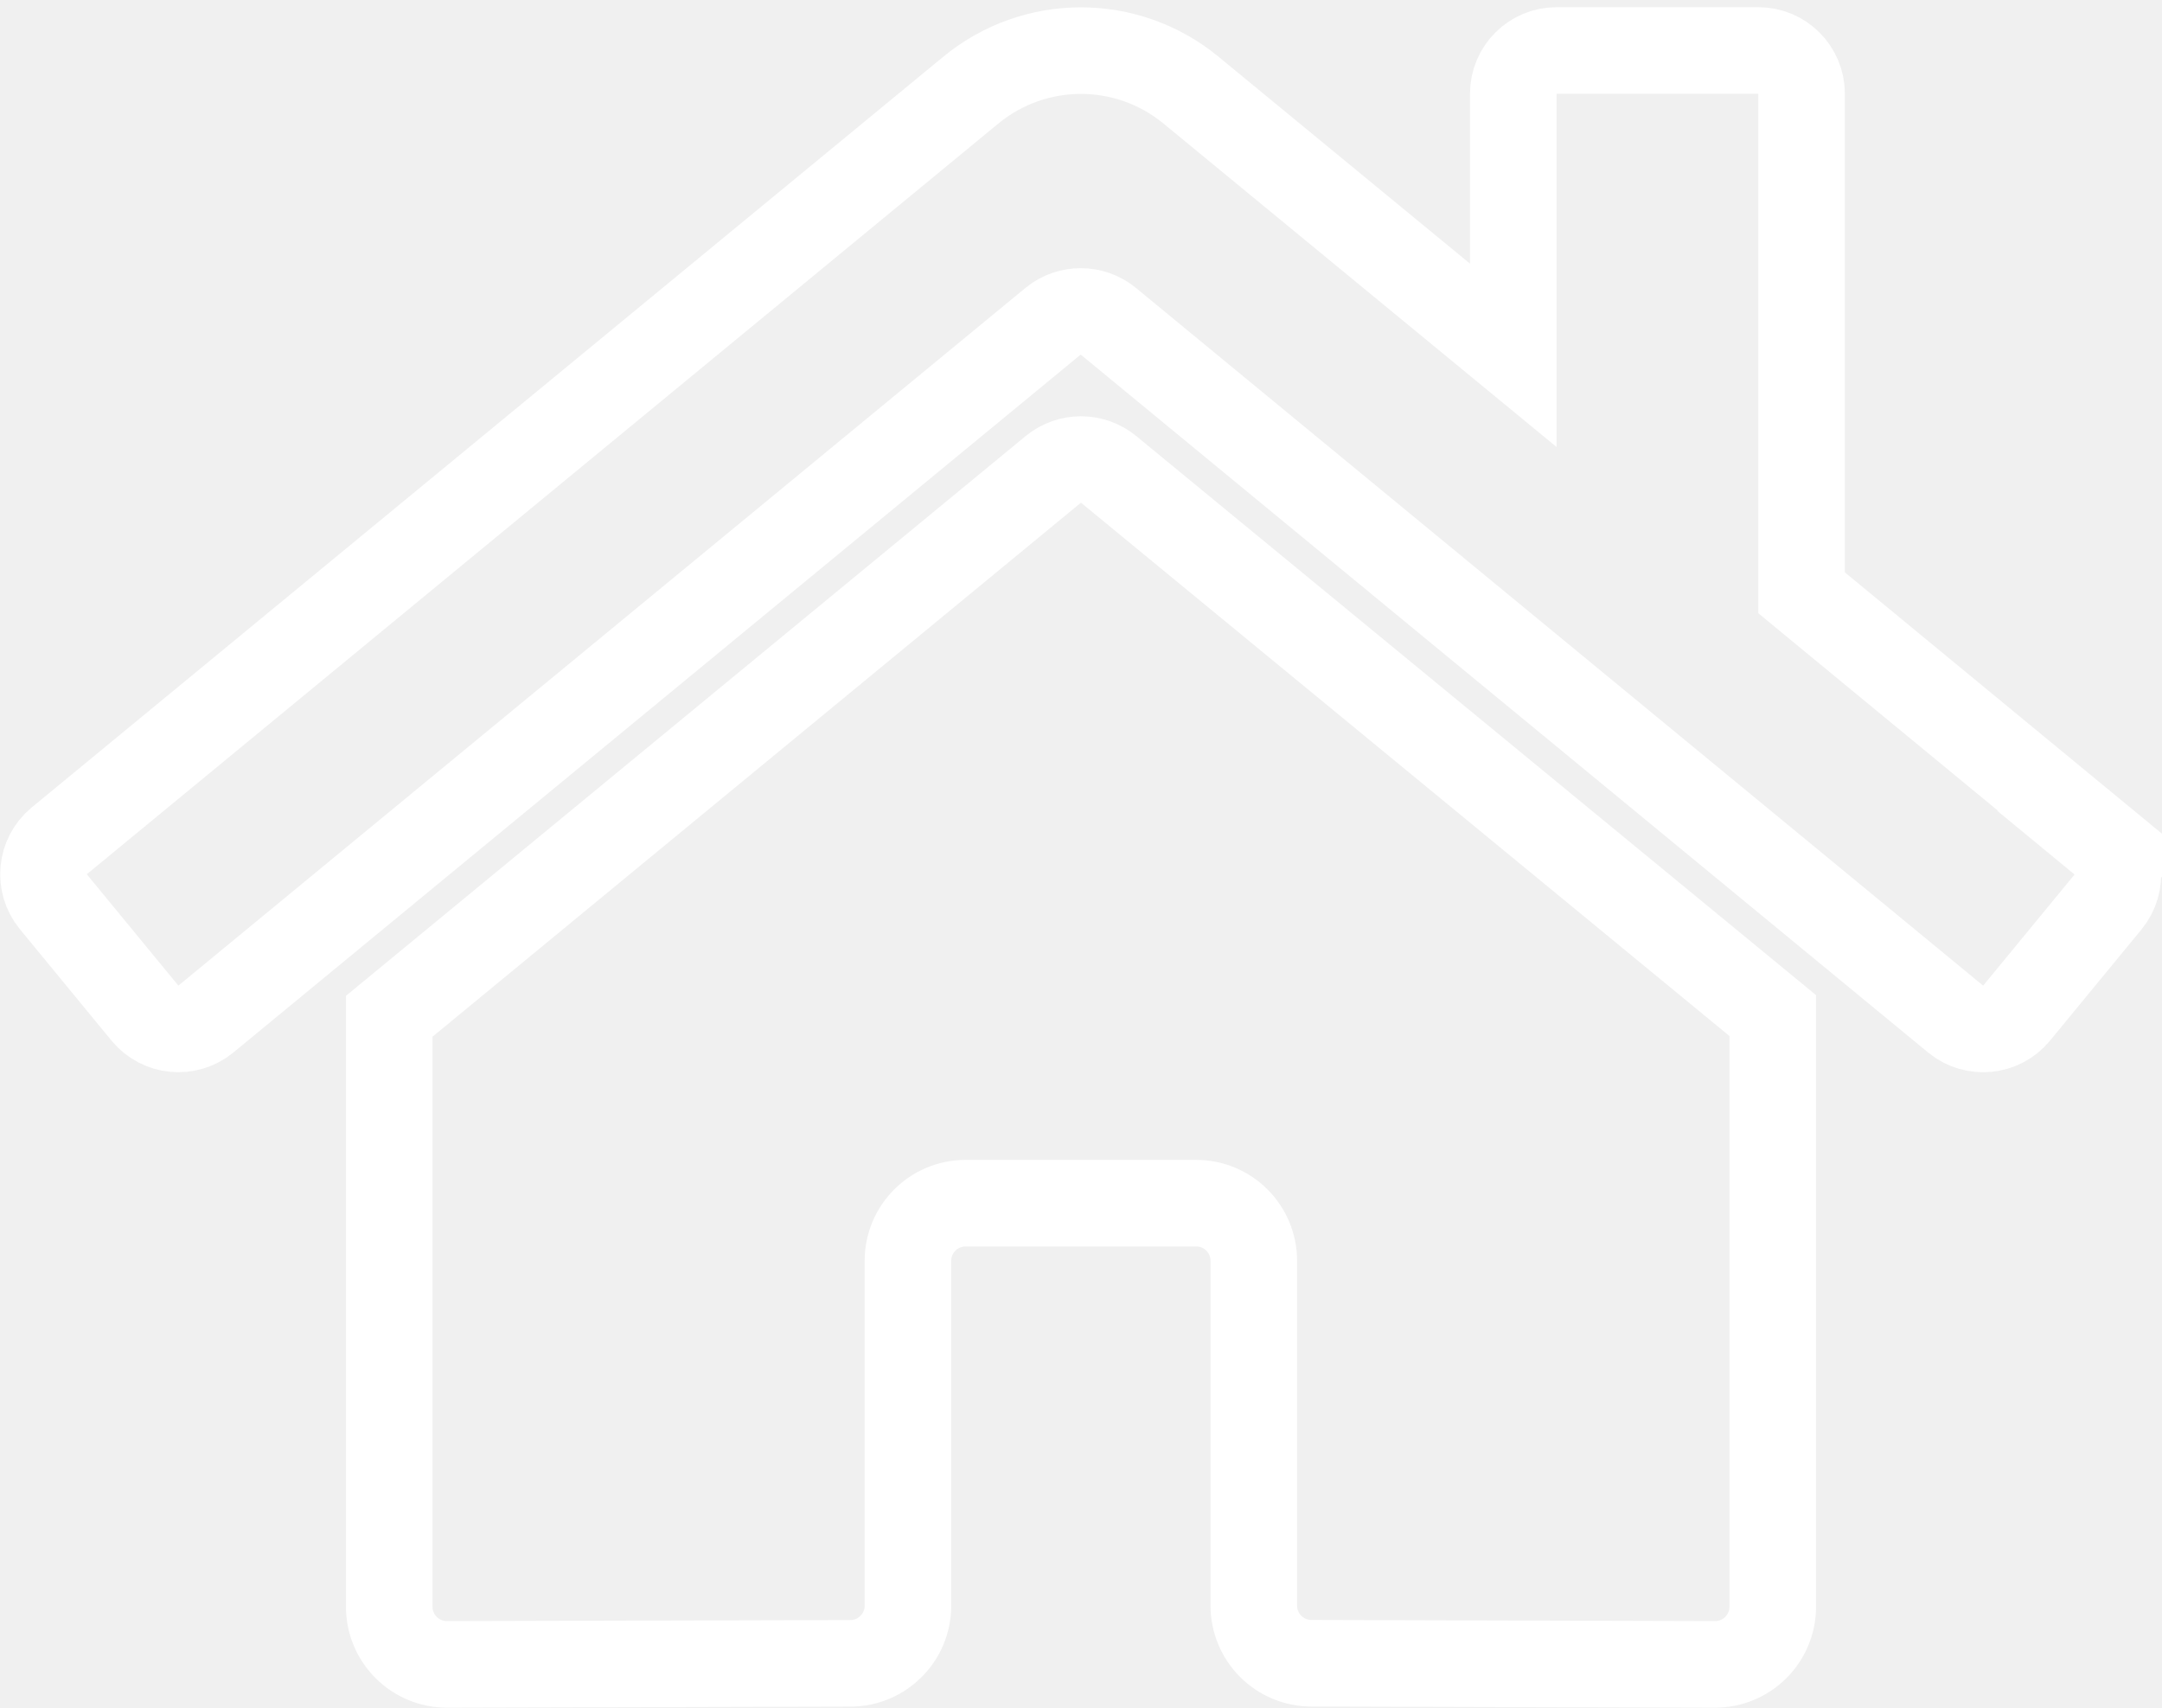
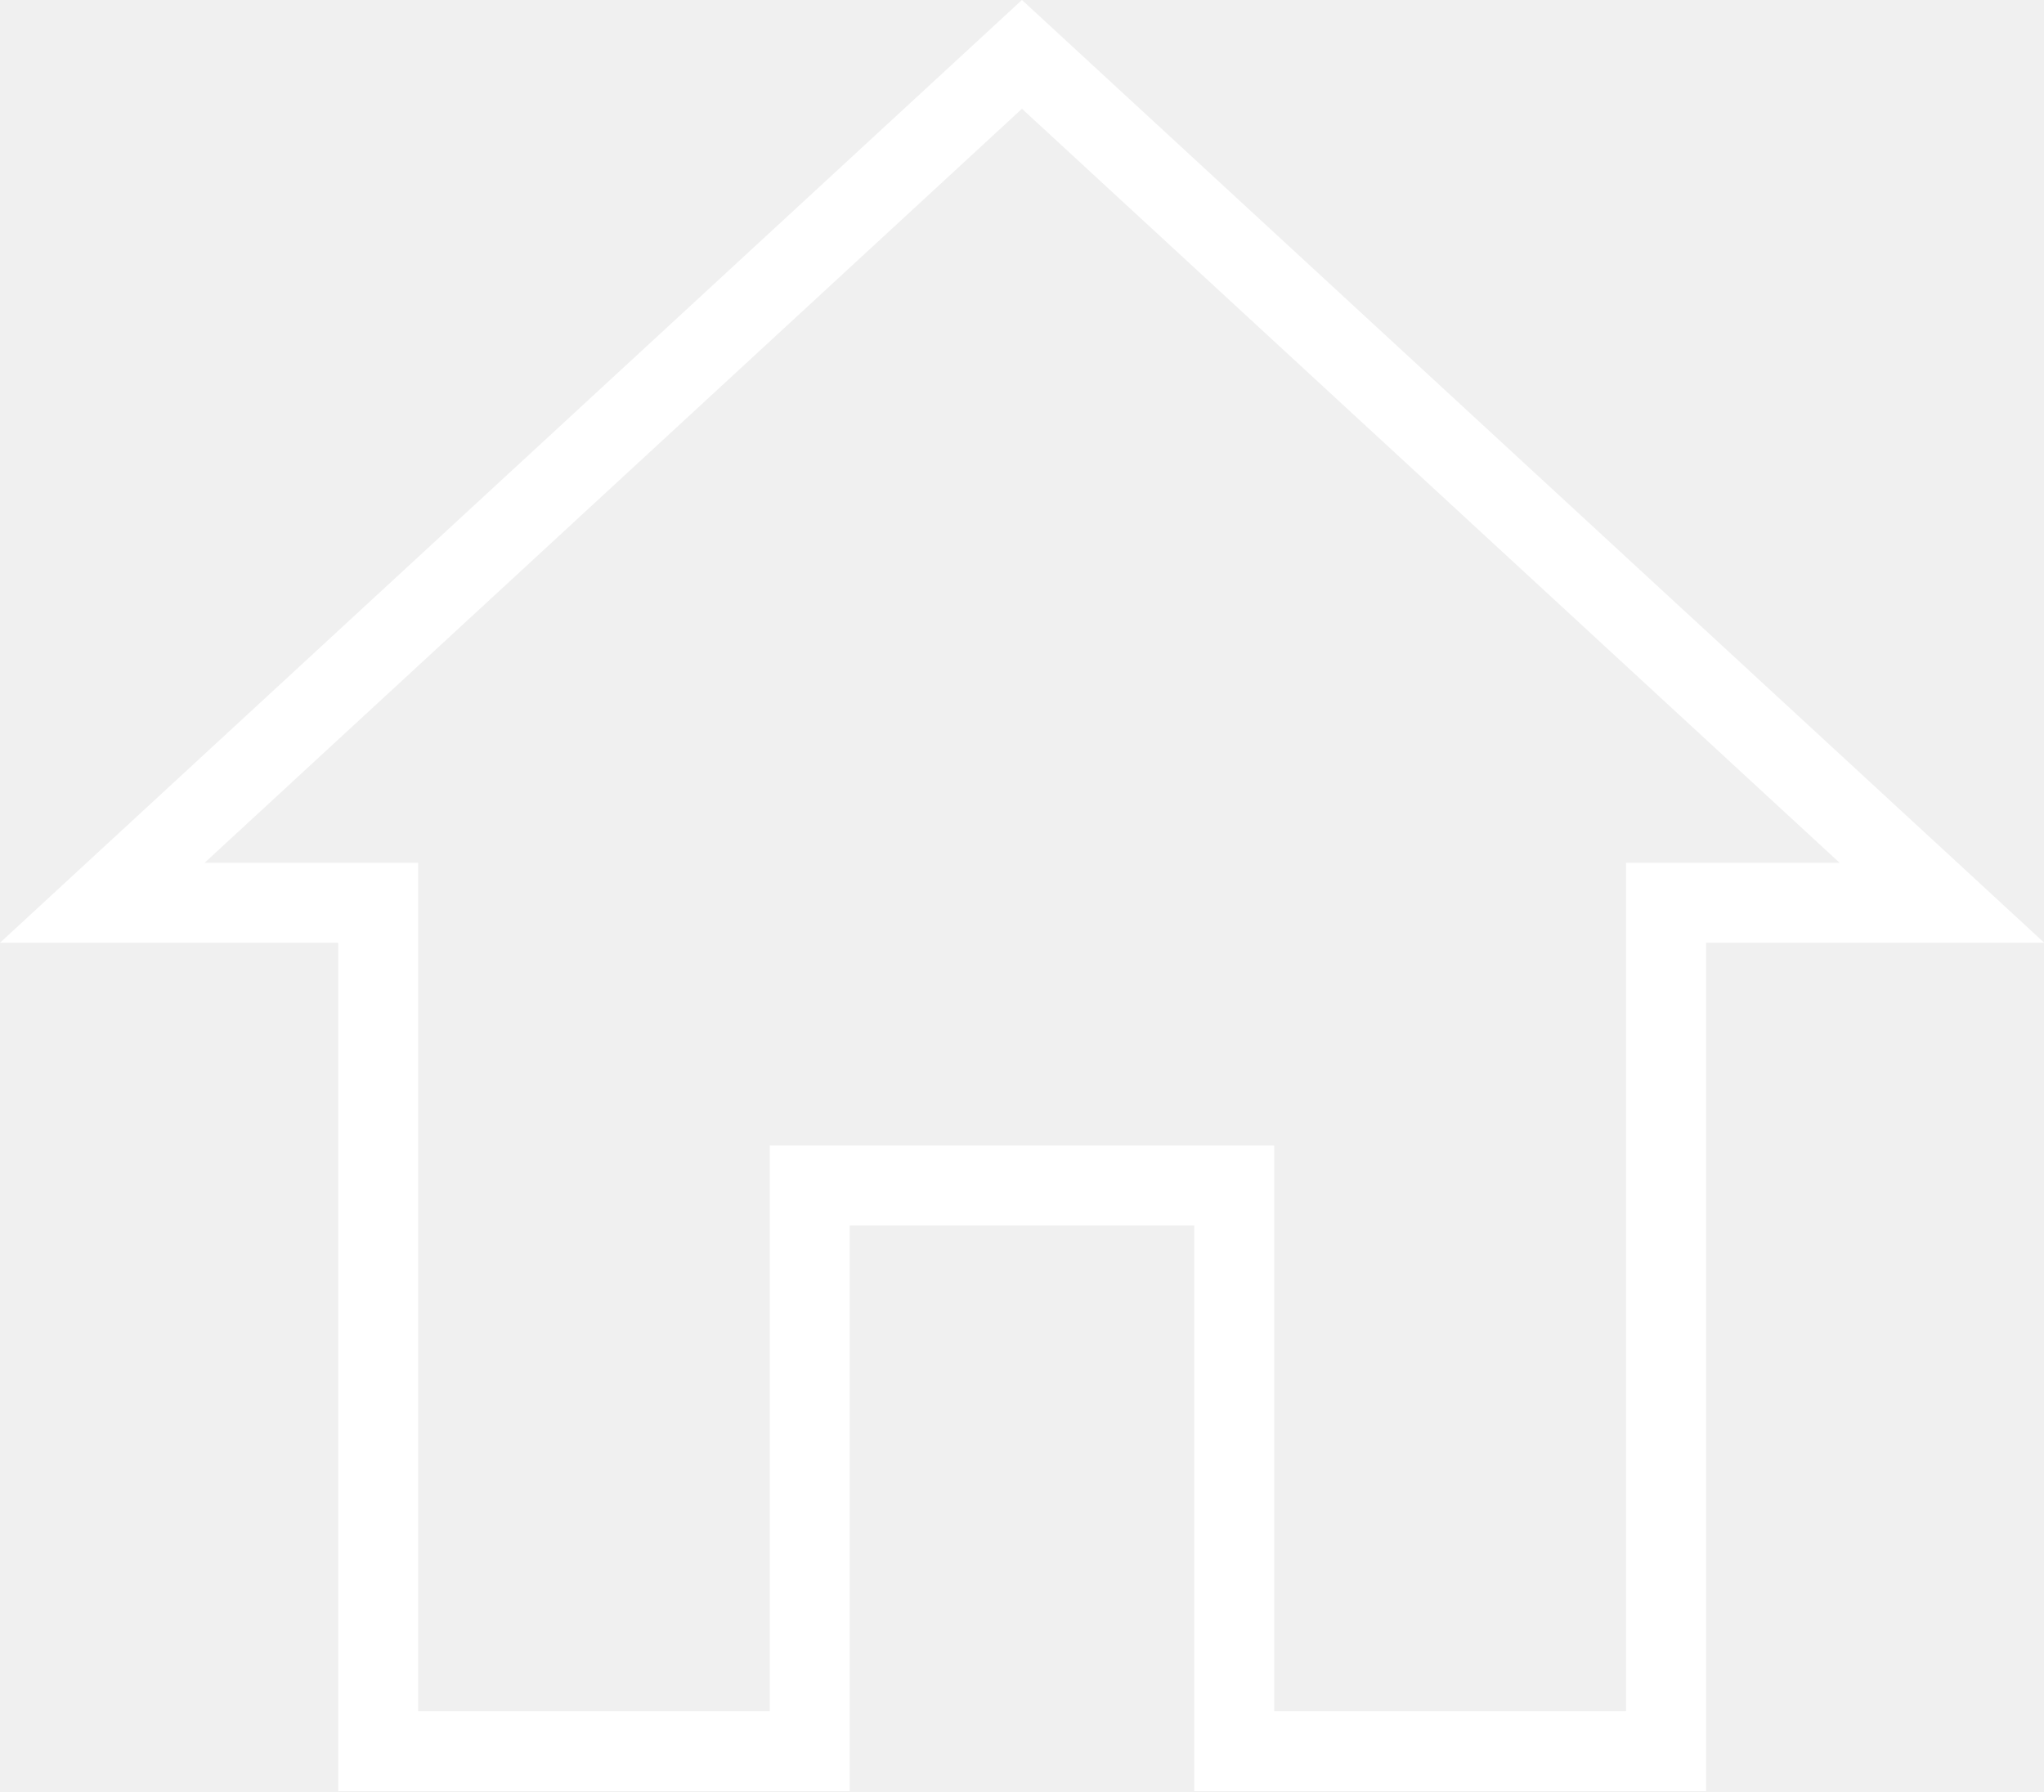
- <svg xmlns="http://www.w3.org/2000/svg" width="24.972" height="19.724" viewBox="0 0 24.972 19.724">
-   <path id="Icon_awesome-home" data-name="Icon awesome-home" d="M11.667,7.089,3.994,13.408v6.82a.666.666,0,0,0,.666.666l4.663-.012a.666.666,0,0,0,.662-.666V16.233a.666.666,0,0,1,.666-.666h2.663a.666.666,0,0,1,.666.666v3.98a.666.666,0,0,0,.666.668l4.662.013a.666.666,0,0,0,.666-.666V13.4L12.3,7.089A.507.507,0,0,0,11.667,7.089Zm12.119,4.295L20.307,8.517V2.753a.5.5,0,0,0-.5-.5h-2.33a.5.5,0,0,0-.5.5V5.774L13.252,2.709a2,2,0,0,0-2.538,0L.18,11.384a.5.5,0,0,0-.067.7l1.061,1.29a.5.5,0,0,0,.7.068l9.788-8.062a.507.507,0,0,1,.637,0l9.789,8.062a.5.5,0,0,0,.7-.067l1.061-1.29a.5.5,0,0,0-.071-.7Z" transform="translate(0.502 -1.67)" fill="rgba(255,255,255,0)" stroke="#fff" strokeWidth="1" />
+ <svg xmlns="http://www.w3.org/2000/svg" width="25.559" height="22.4" viewBox="0 0 25.559 22.4">
+   <path id="Icon_ionic-md-home" data-name="Icon ionic-md-home" d="M12.221,25.72V18.646h5.308V25.72h5.4V15.11h3.45L14.875,4.5,3.375,15.11h3.45V25.72Z" transform="translate(-2.096 -3.82)" fill="rgba(0,0,0,0)" stroke="#fff" stroke-width="1" />
</svg>
